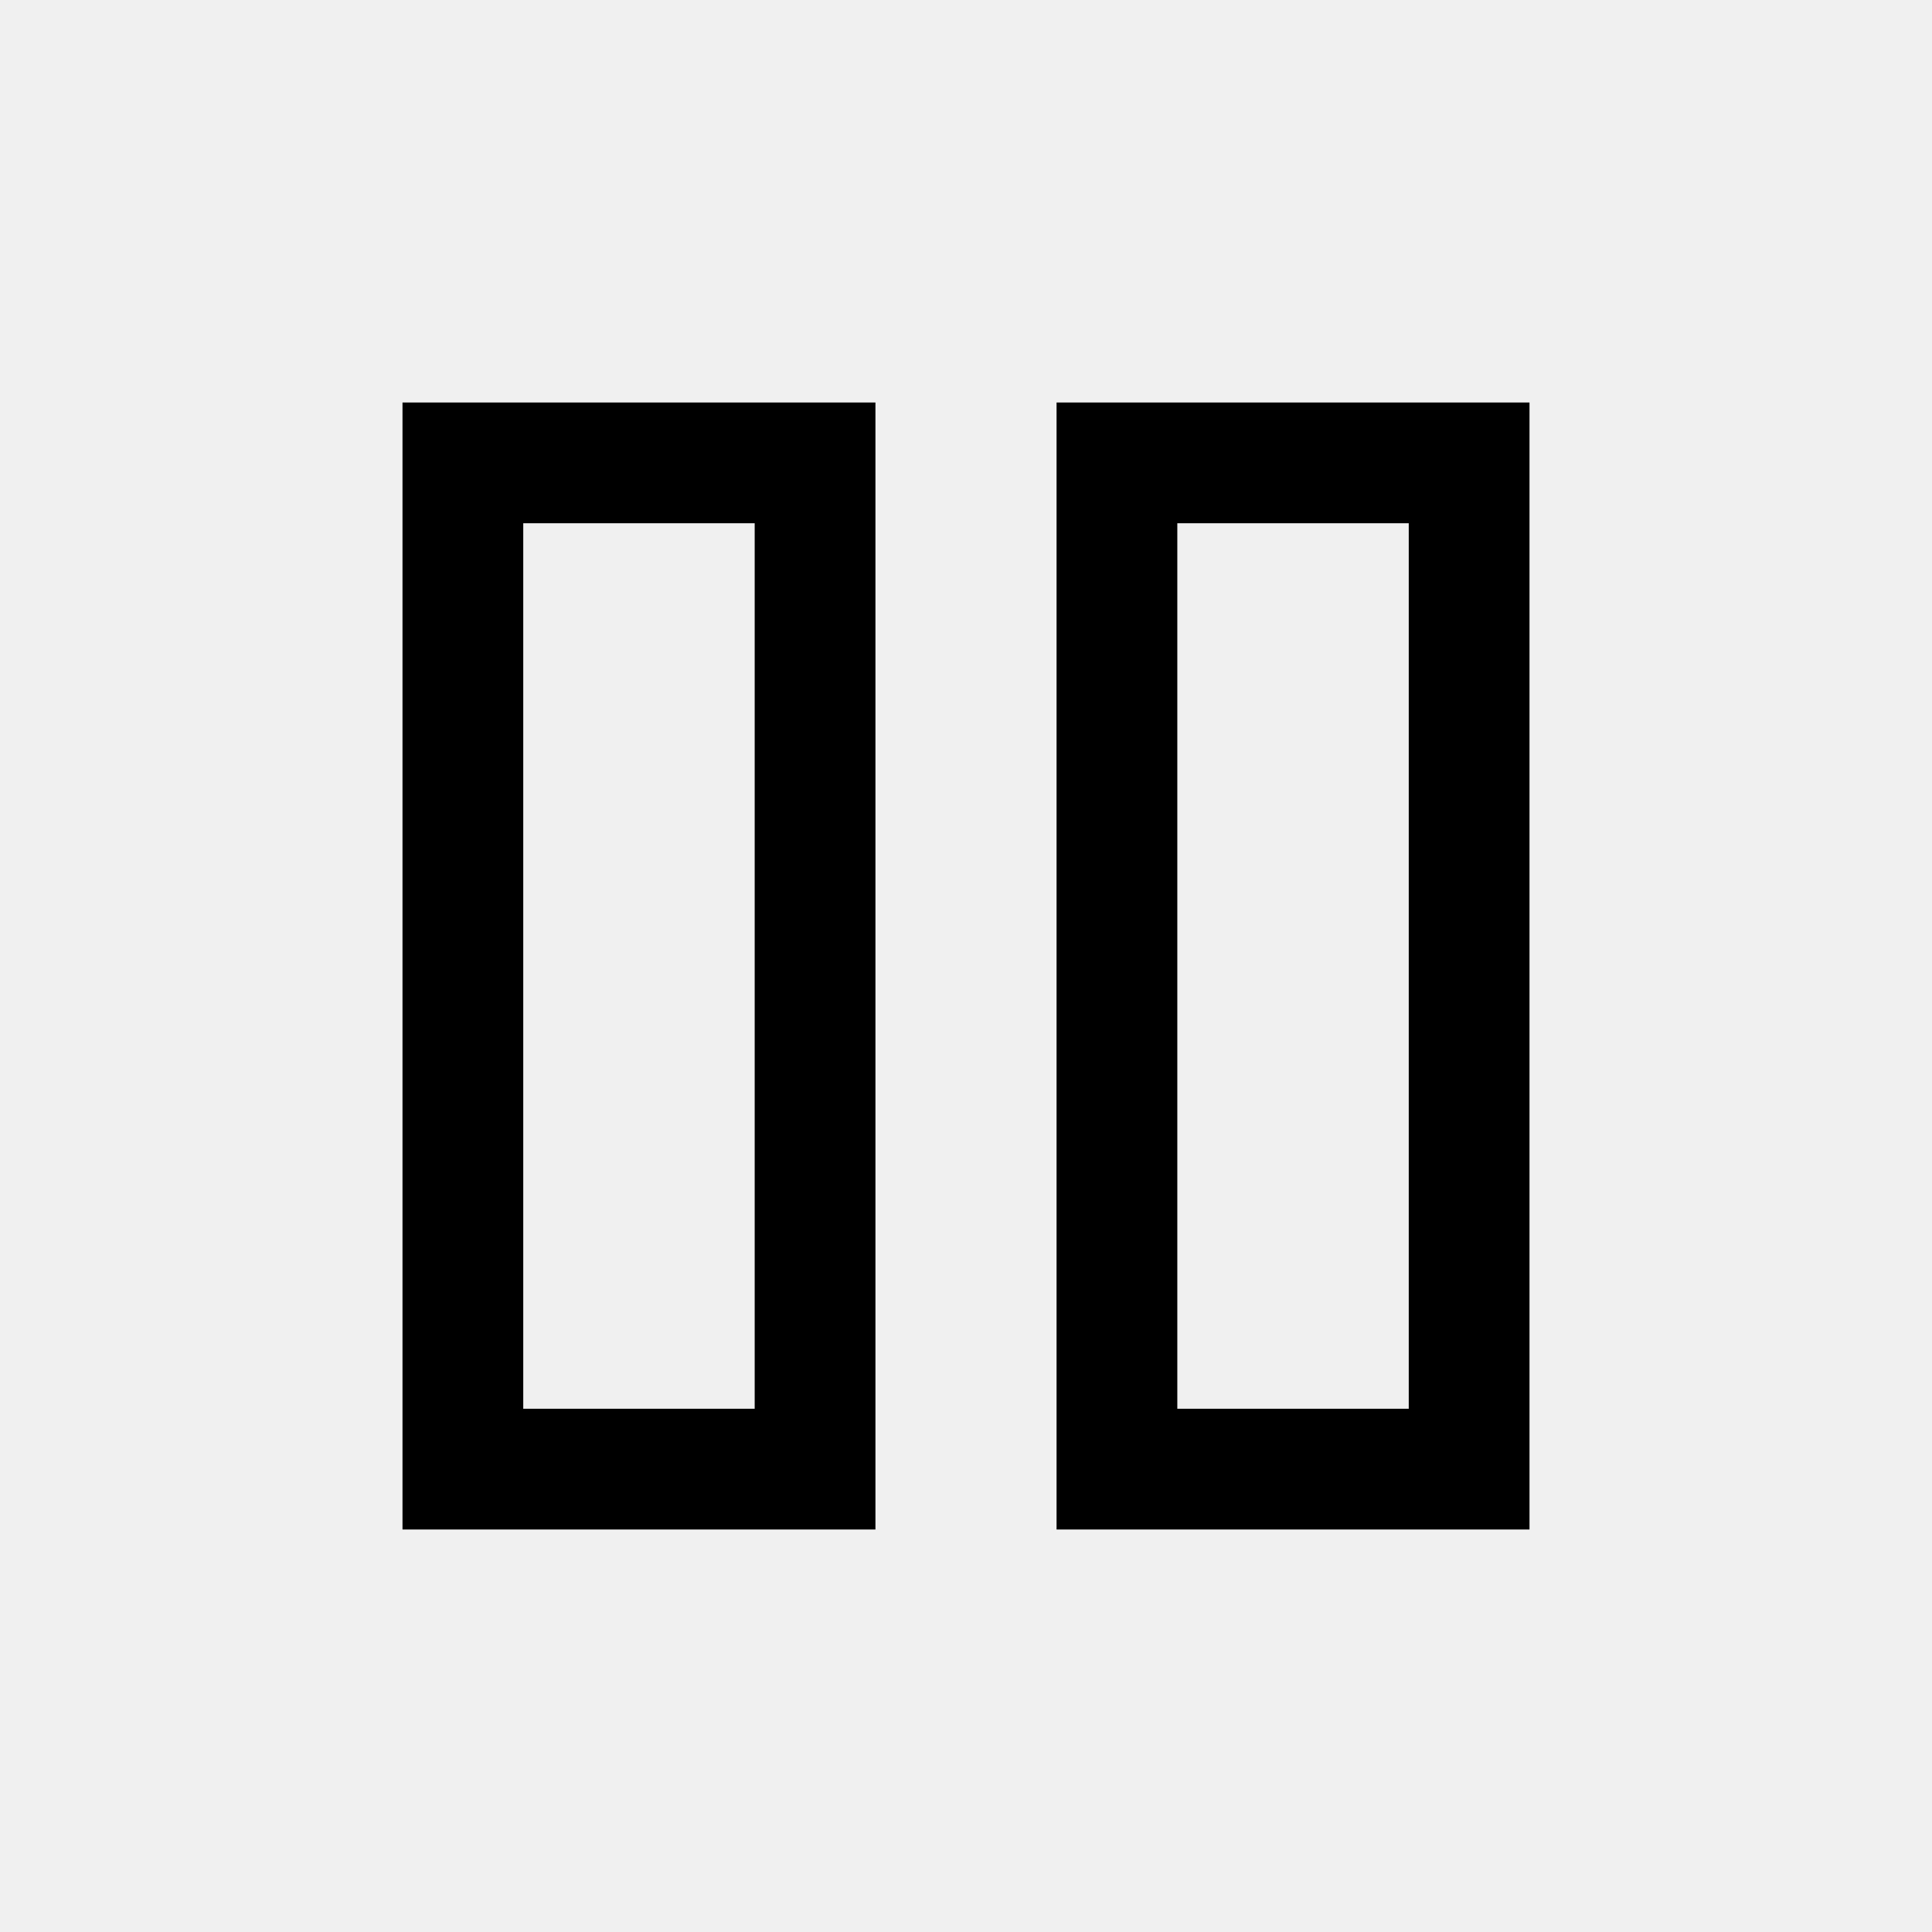
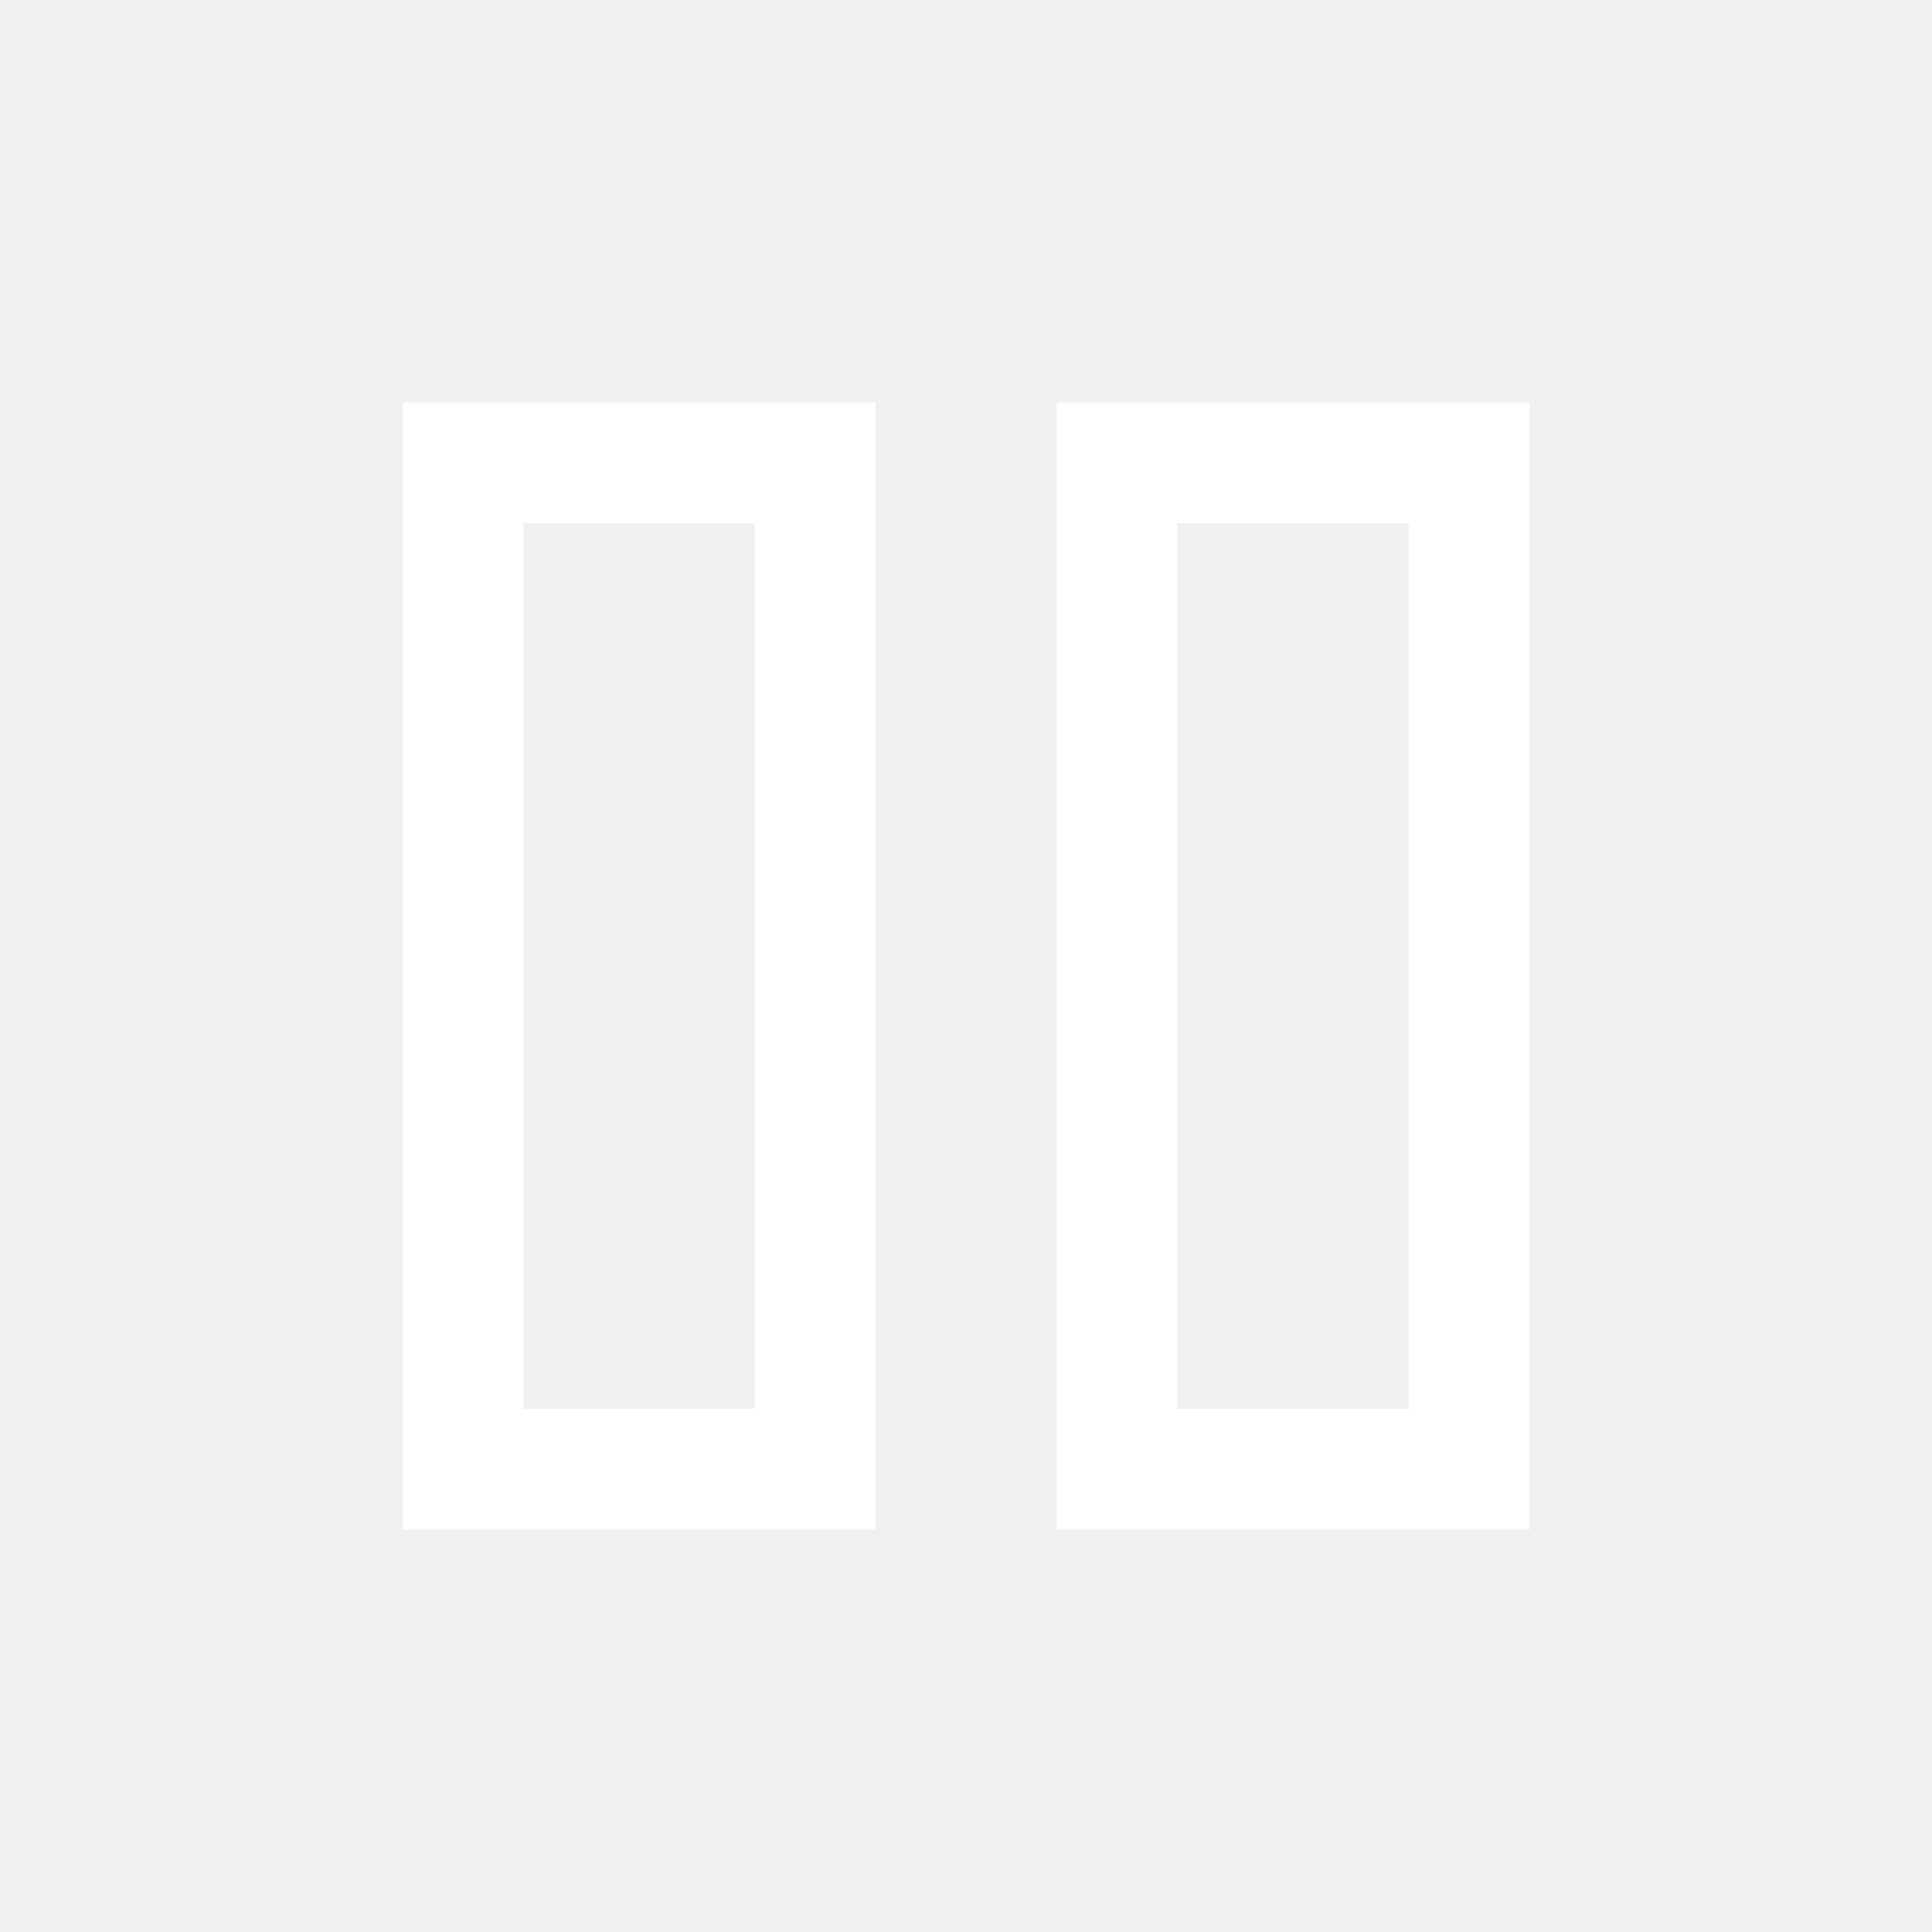
- <svg xmlns="http://www.w3.org/2000/svg" height="48" viewBox="0 -960 960 960" width="48">
+ <svg xmlns="http://www.w3.org/2000/svg" height="48" viewBox="0 -960 960 960" width="48" fill="#fff">
  <path d="M525-200v-560h235v560H525Zm-325 0v-560h235v560H200Zm385-60h115v-440H585v440Zm-325 0h115v-440H260v440Zm0-440v440-440Zm325 0v440-440Z" />
</svg>
